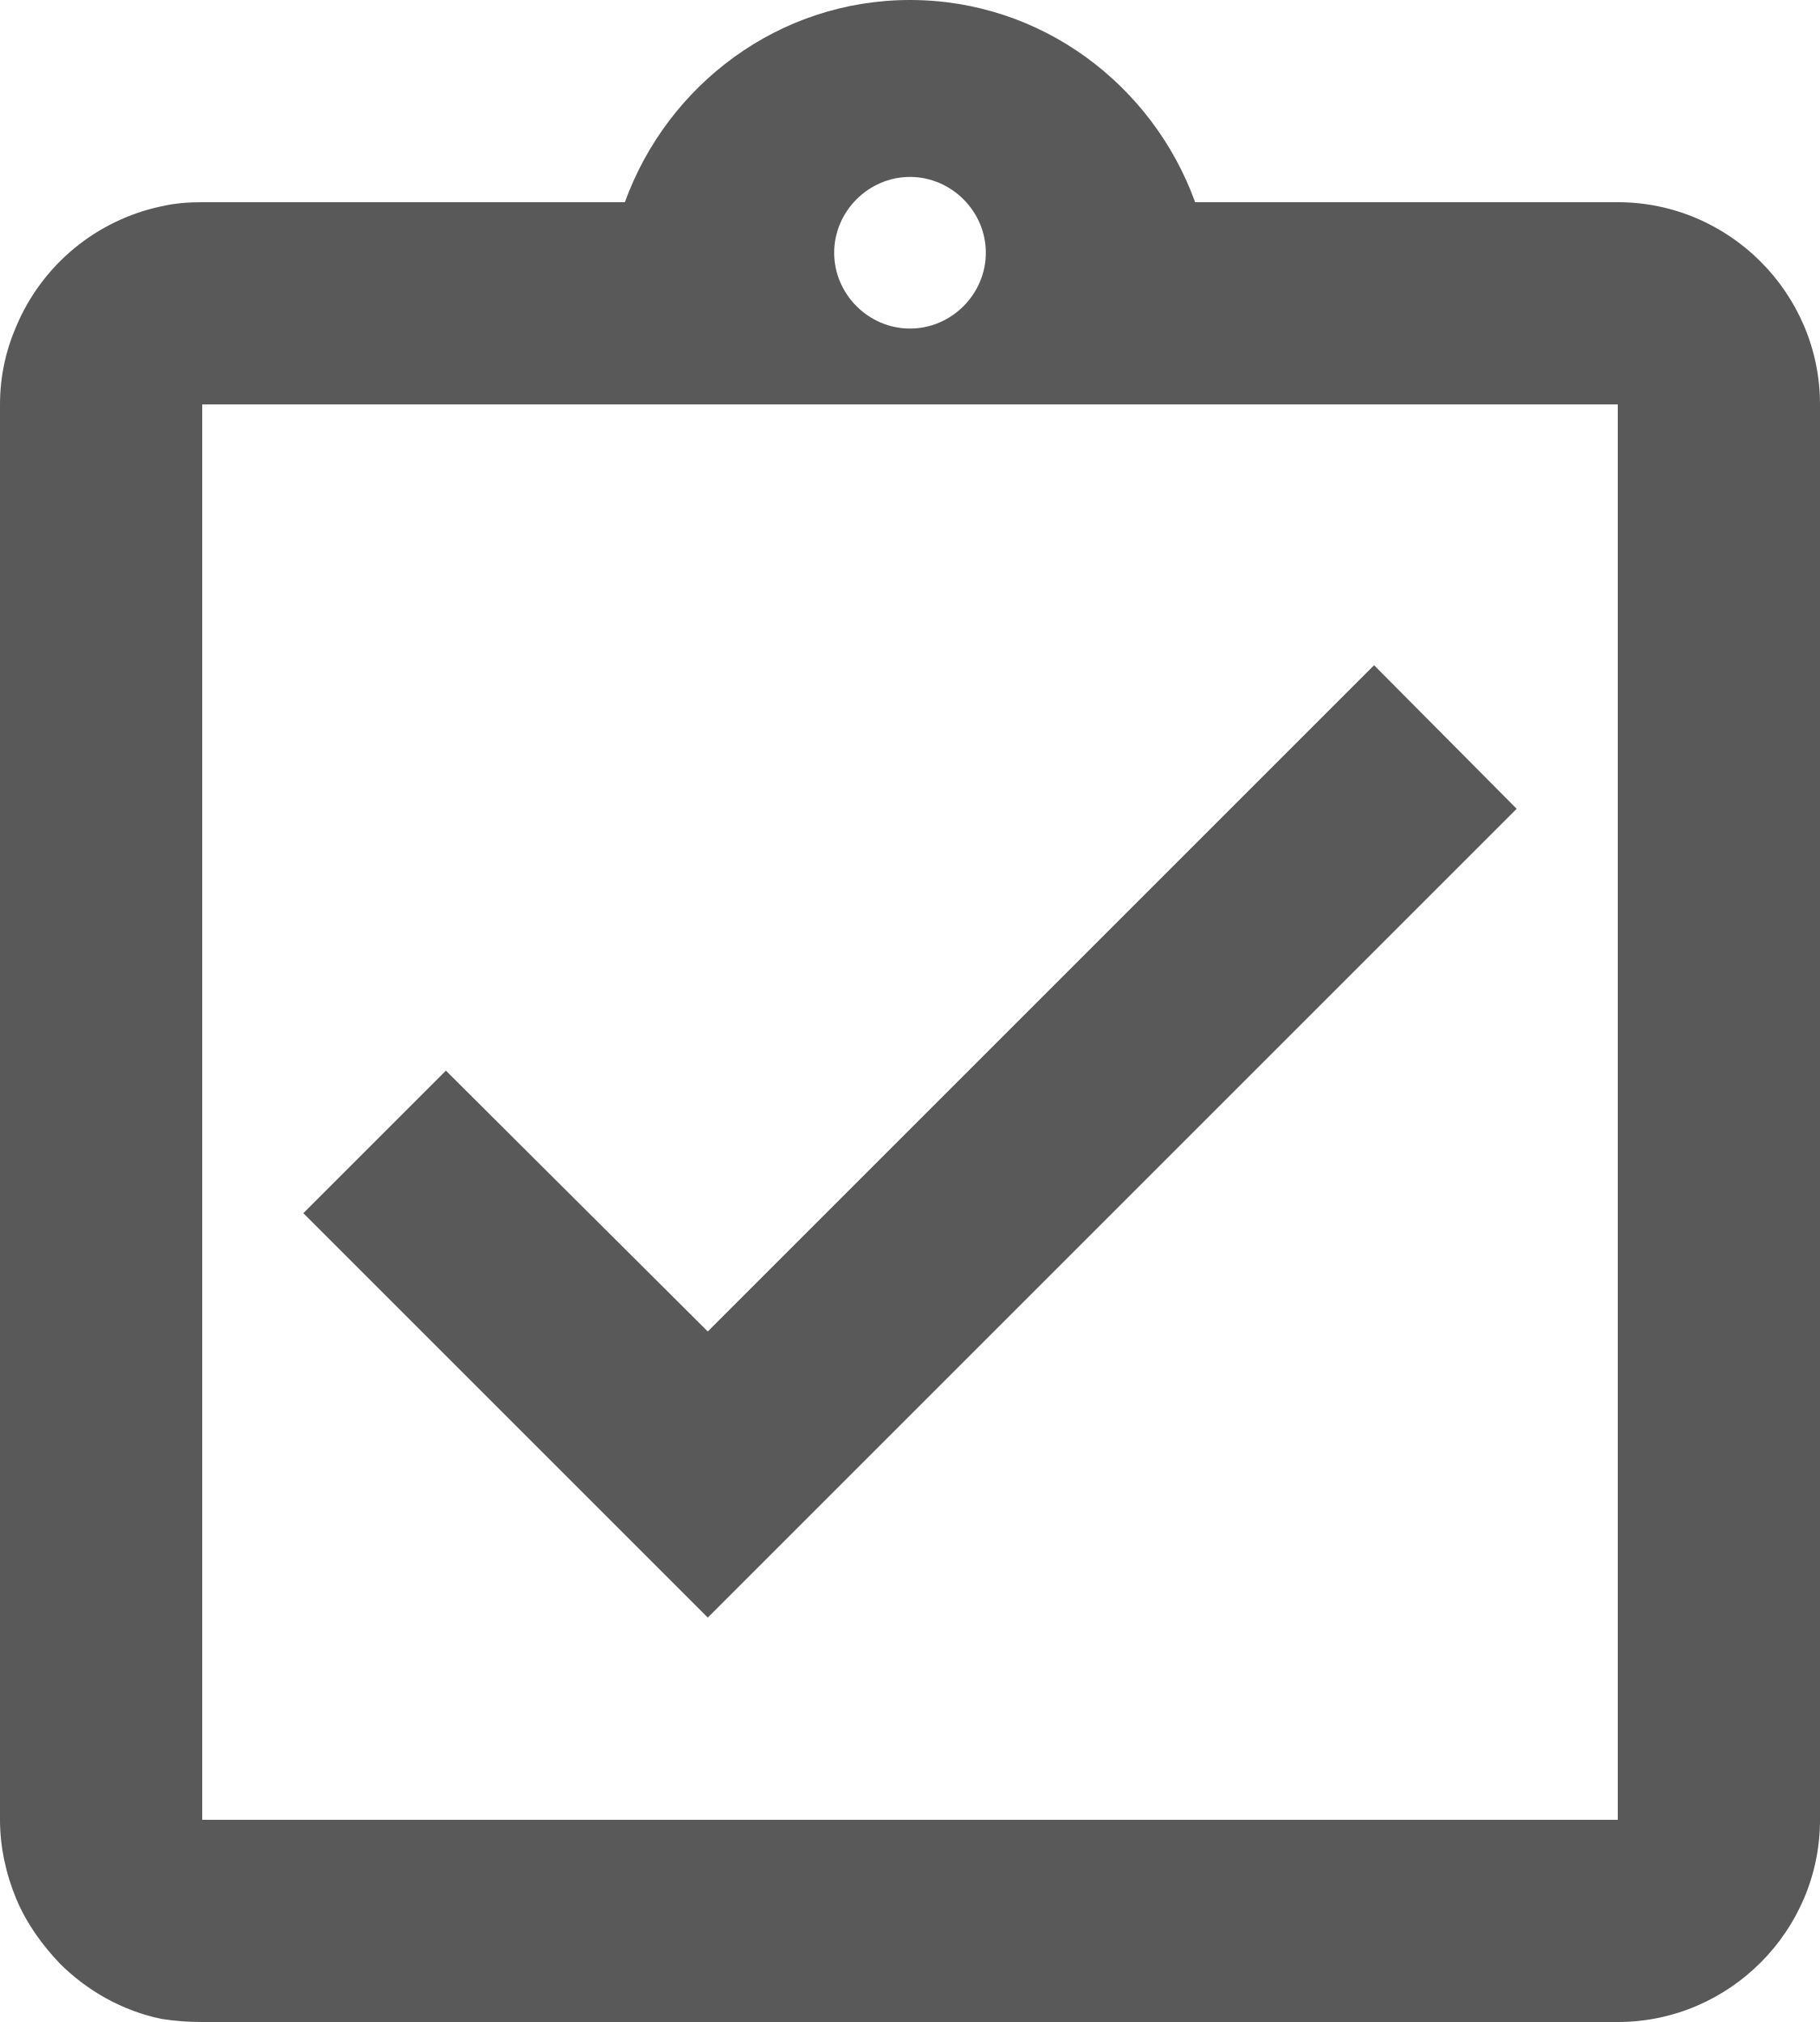
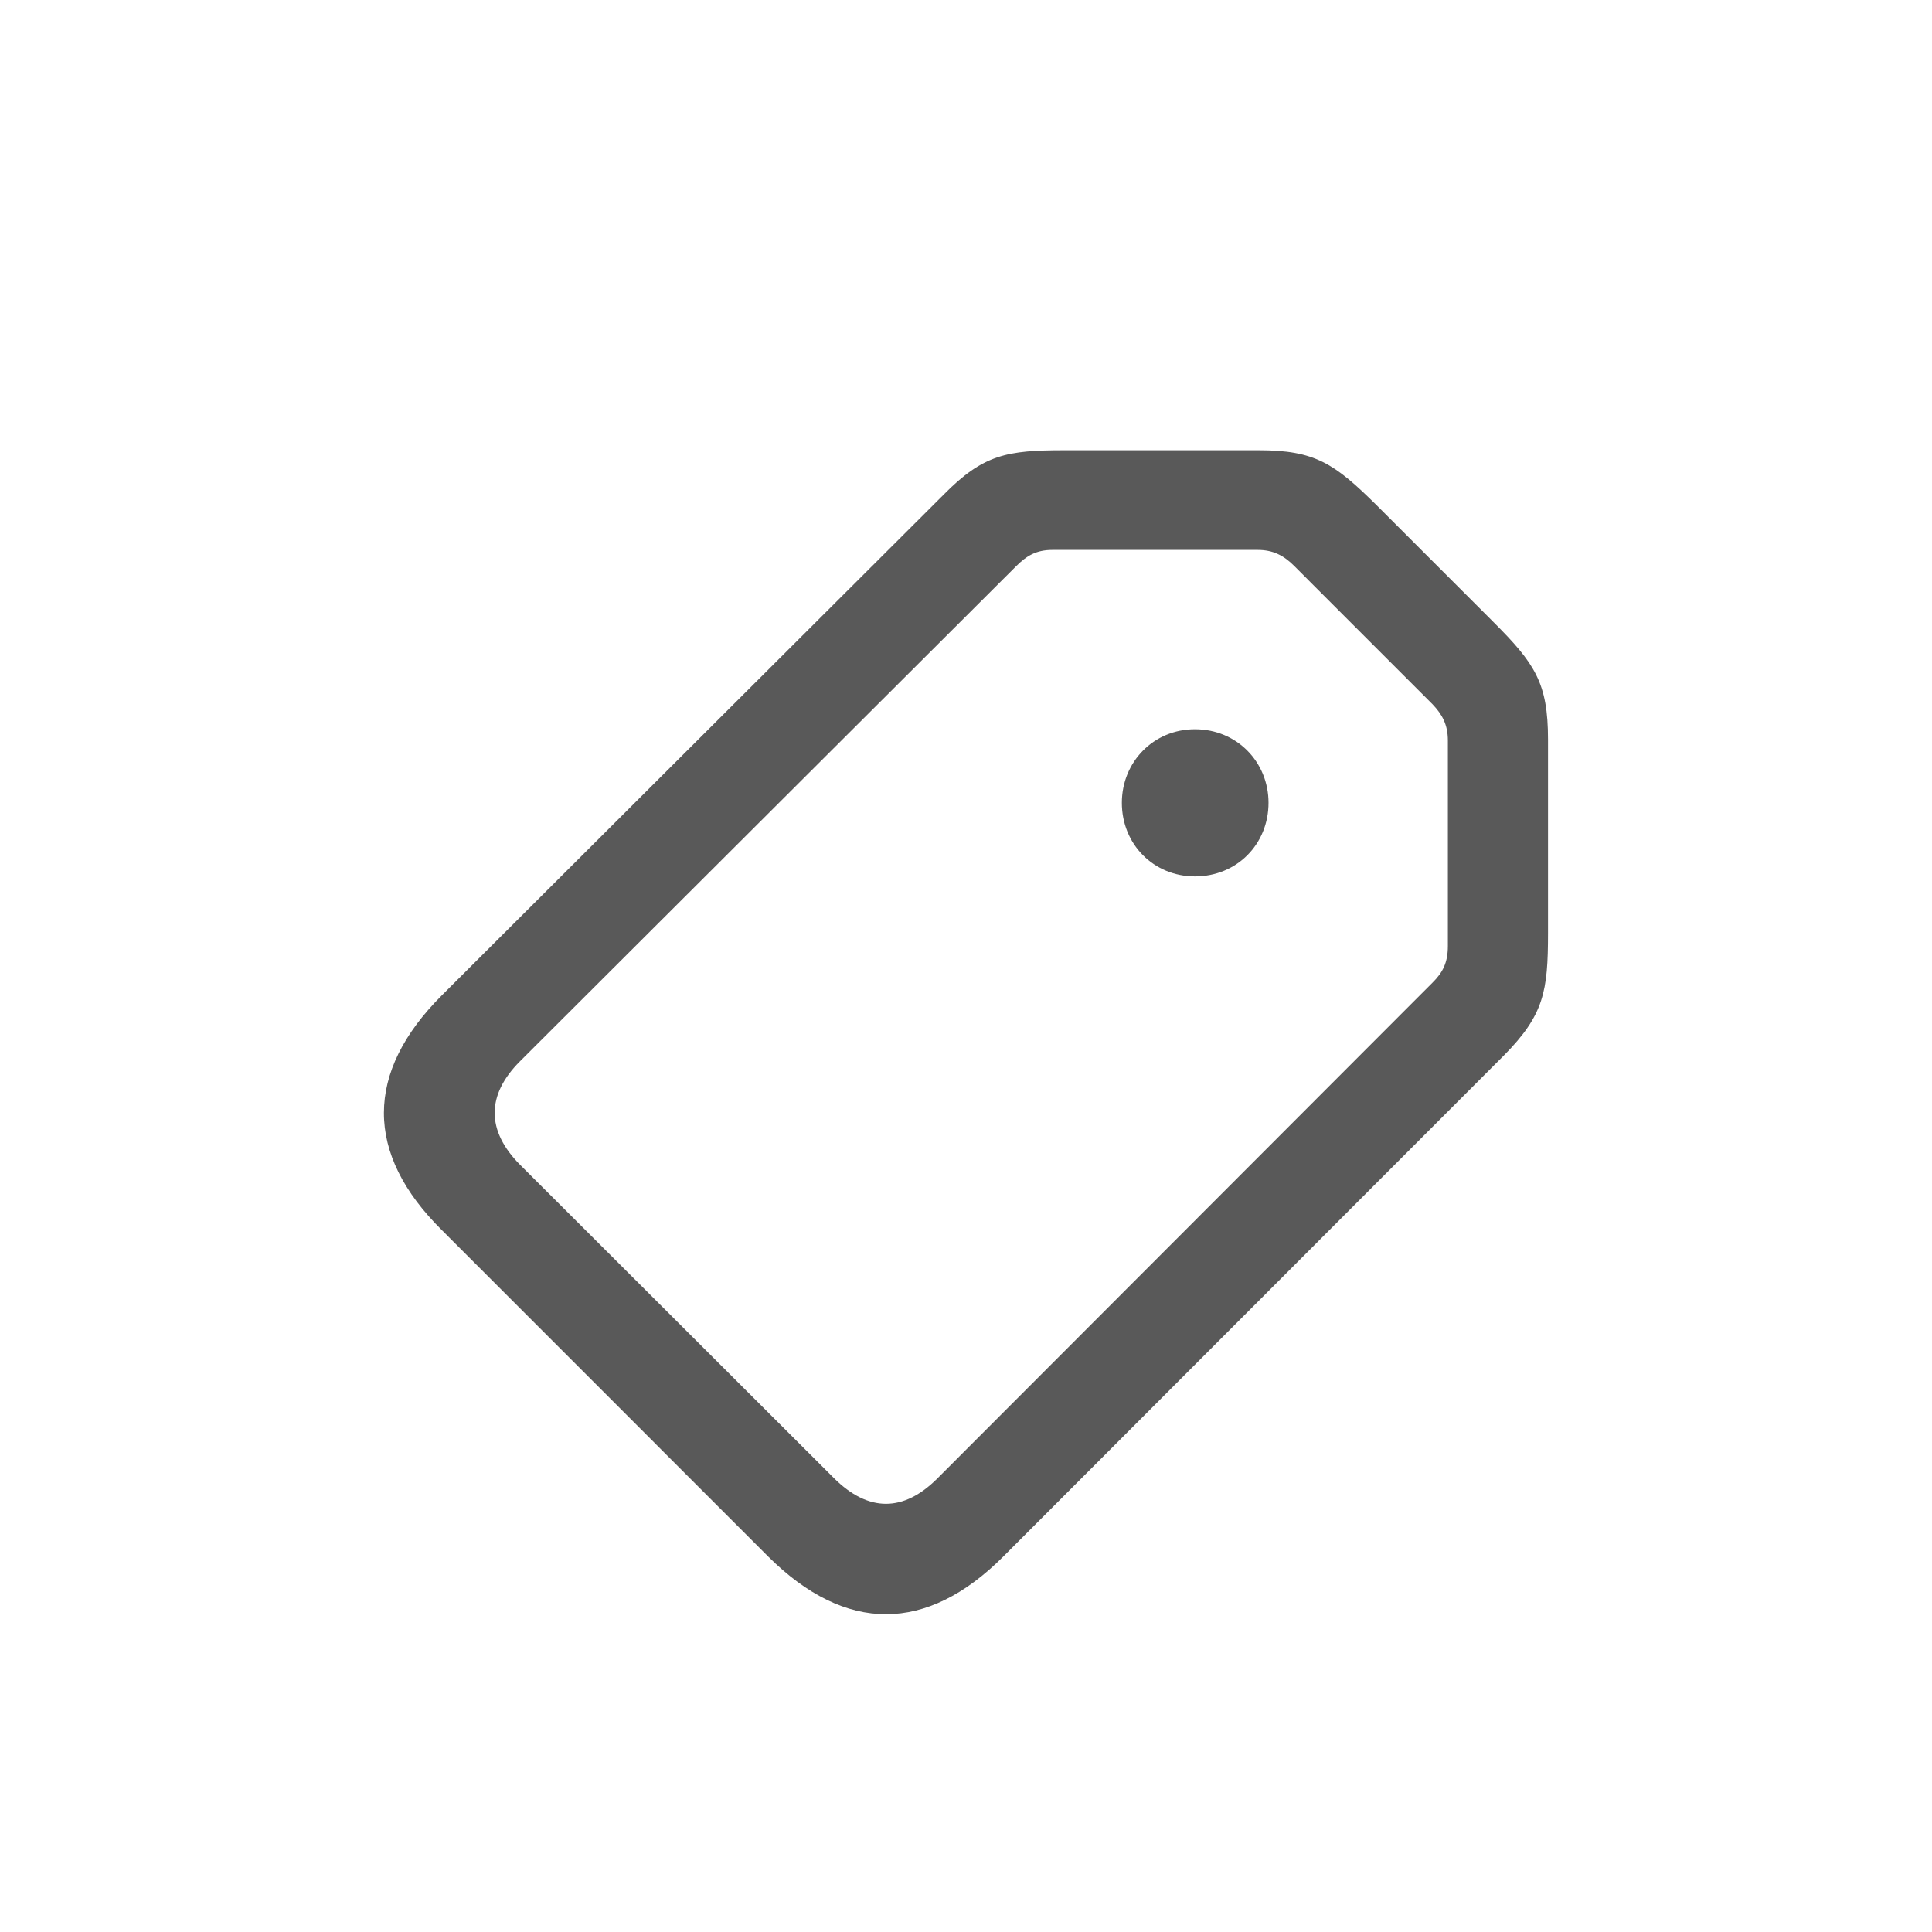
- <svg xmlns="http://www.w3.org/2000/svg" width="18" height="20" fill="none">
-   <path d="M15 8l-1.41-1.42L7 13.17l-2.59-2.58L3 12l4 4 8-8zm1-6h-4.18C11.4.84 10.3 0 9 0 7.7 0 6.6.84 6.18 2H2c-.14 0-.27.01-.4.04A2.008 2.008 0 00.16 3.23C.06 3.46 0 3.72 0 4v14c0 .27.06.54.16.78s.25.45.43.64c.27.27.62.47 1.01.55.13.02.26.03.4.03h14c1.1 0 2-.9 2-2V4c0-1.1-.9-2-2-2zm-7-.25c.41 0 .75.34.75.75s-.34.75-.75.75-.75-.34-.75-.75.34-.75.75-.75zM16 18H2V4h14v14z" fill="#000" fill-opacity=".65" />
+ <svg xmlns="http://www.w3.org/2000/svg" width="24" height="24" viewBox="0 0 24 24" fill="none">
+   <path d="M12.463 19.336L18.684 13.109C19.179 12.607 19.23 12.315 19.23 11.592V9.186C19.23 8.481 19.065 8.24 18.551 7.726L17.097 6.272C16.577 5.758 16.335 5.593 15.637 5.593H13.225C12.508 5.593 12.216 5.644 11.721 6.146L5.487 12.366C4.535 13.318 4.522 14.328 5.494 15.286L9.543 19.336C10.508 20.294 11.511 20.288 12.463 19.336ZM11.645 18.365C11.226 18.784 10.788 18.79 10.356 18.358L6.465 14.474C6.033 14.042 6.046 13.598 6.458 13.185L12.622 7.034C12.749 6.907 12.87 6.831 13.073 6.831H15.624C15.815 6.831 15.948 6.901 16.075 7.028L17.795 8.748C17.916 8.875 17.986 9.002 17.986 9.199V11.751C17.986 11.96 17.922 12.081 17.795 12.207L11.645 18.365ZM14.844 10.887C15.364 10.887 15.758 10.487 15.758 9.973C15.758 9.465 15.364 9.059 14.844 9.059C14.33 9.059 13.936 9.465 13.936 9.973C13.936 10.487 14.33 10.887 14.844 10.887Z" fill="black" fill-opacity="0.65" />
</svg>
